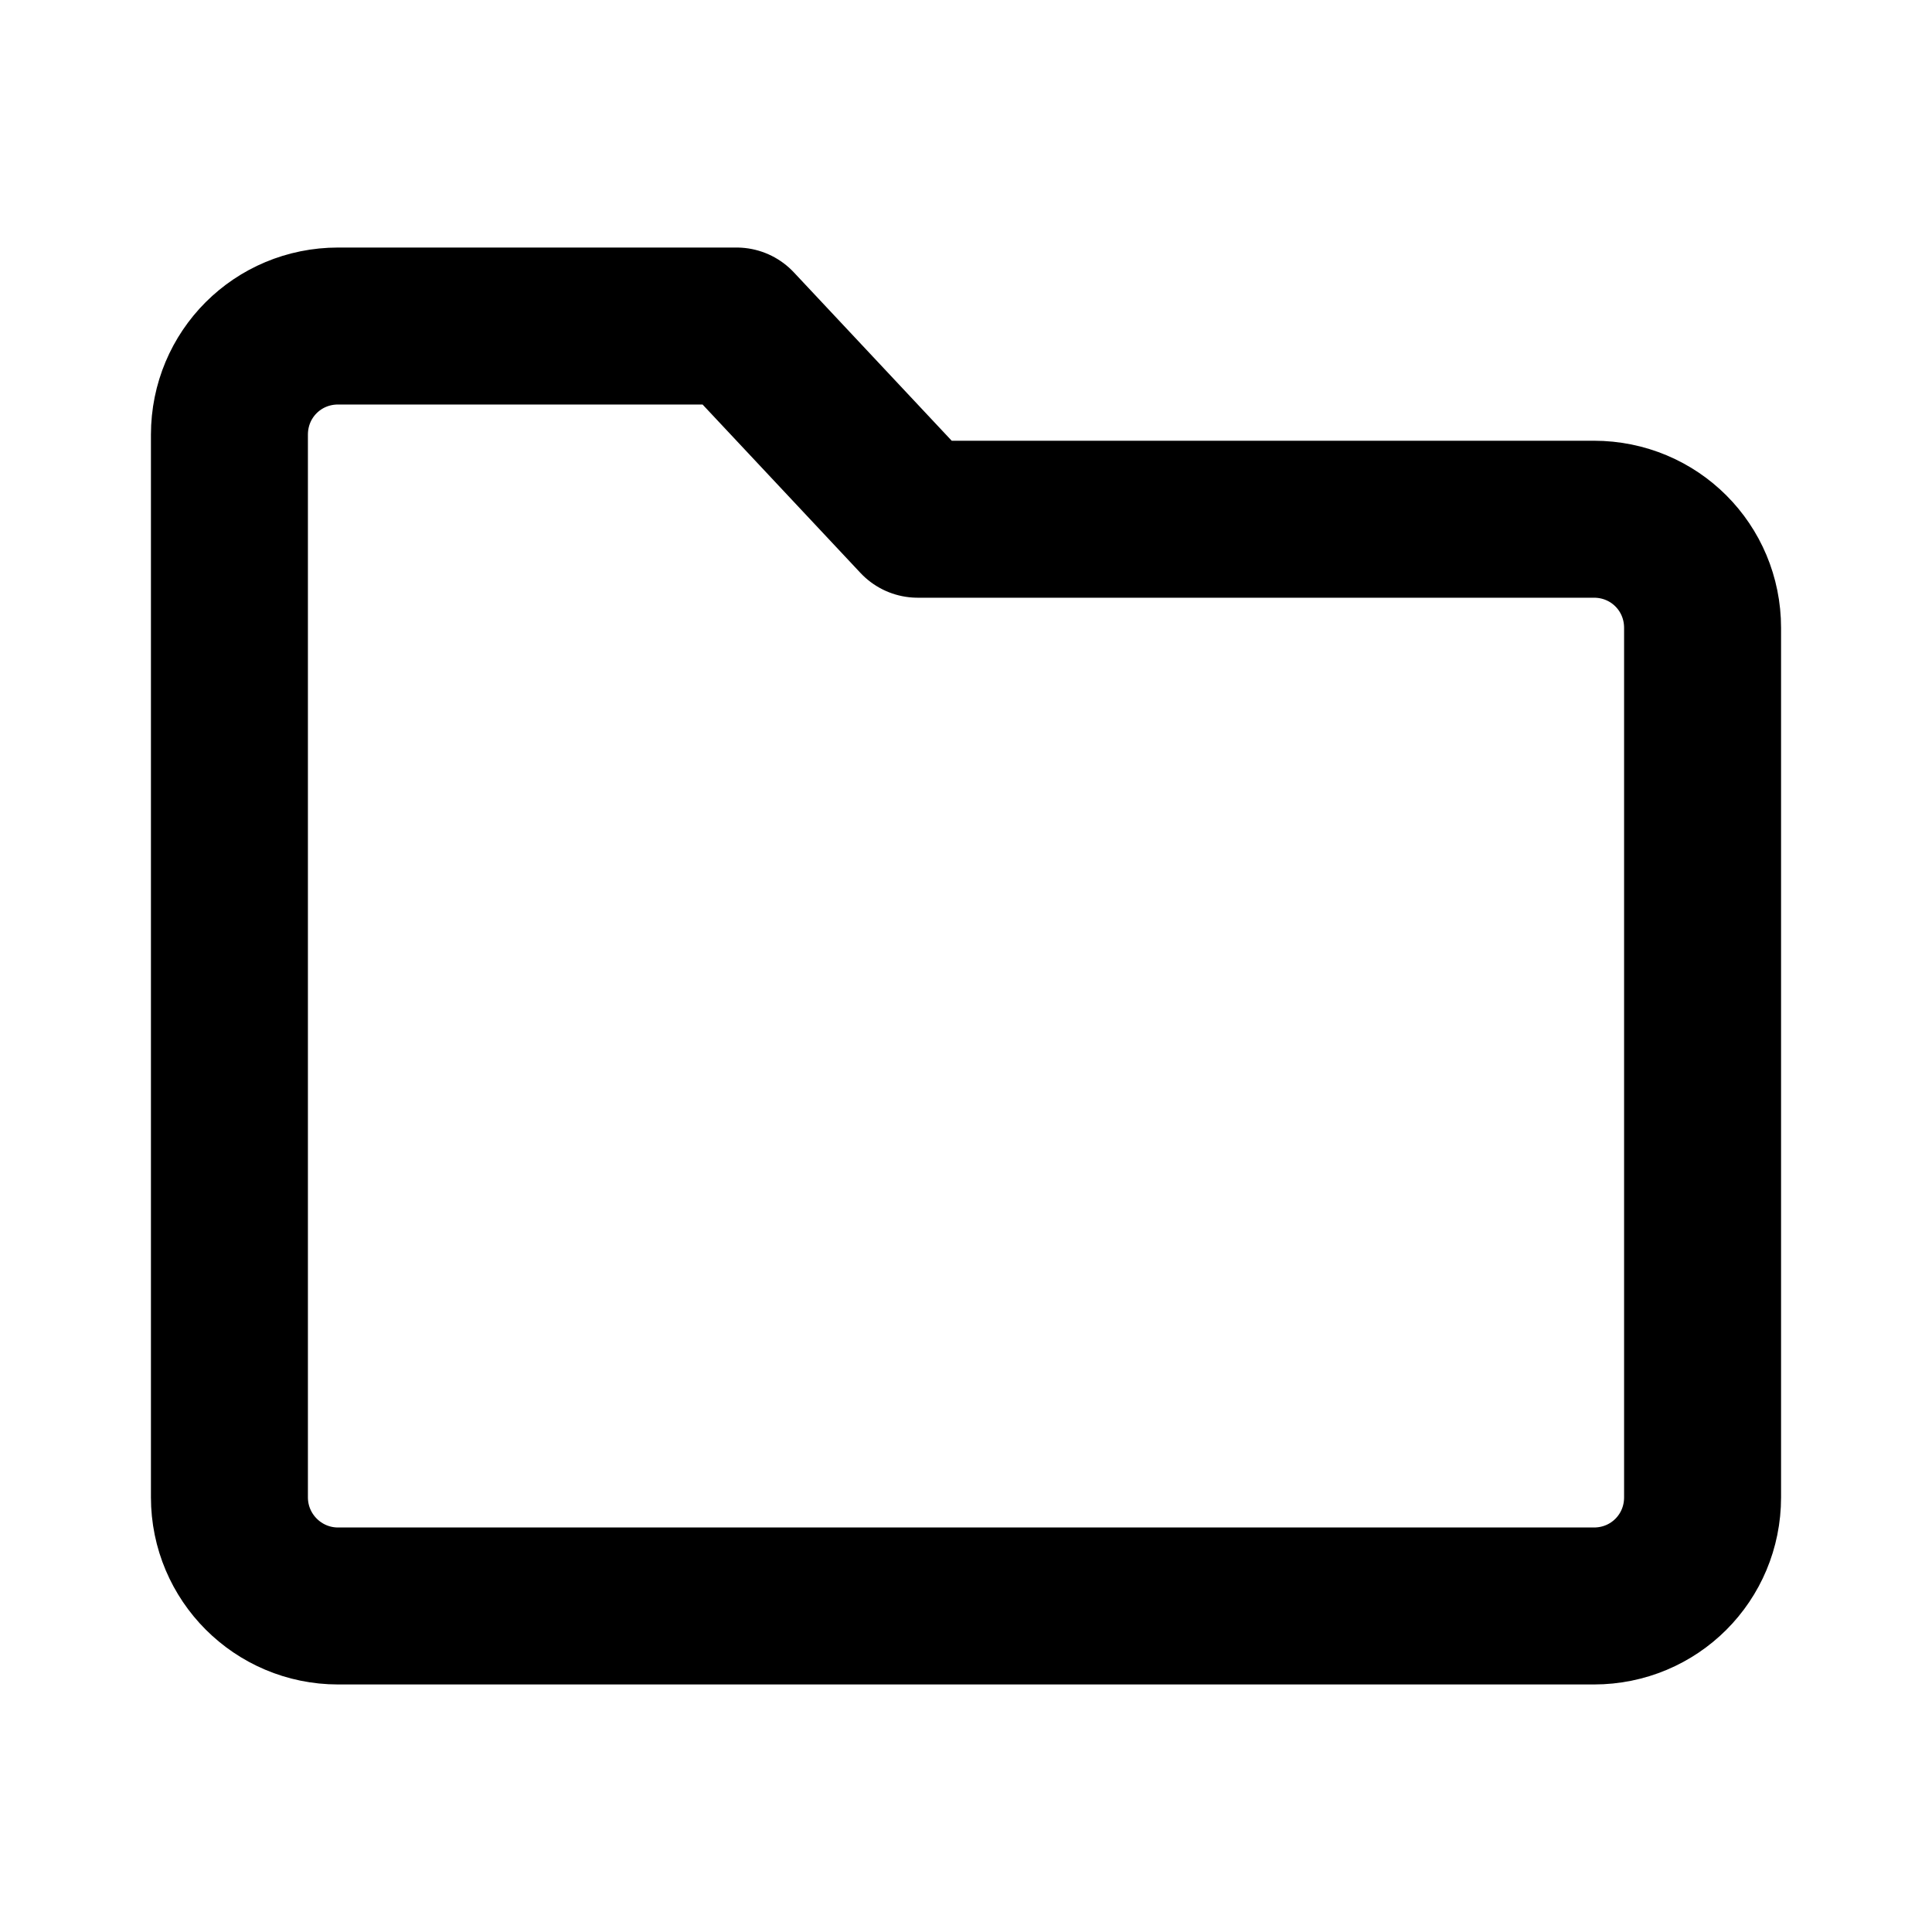
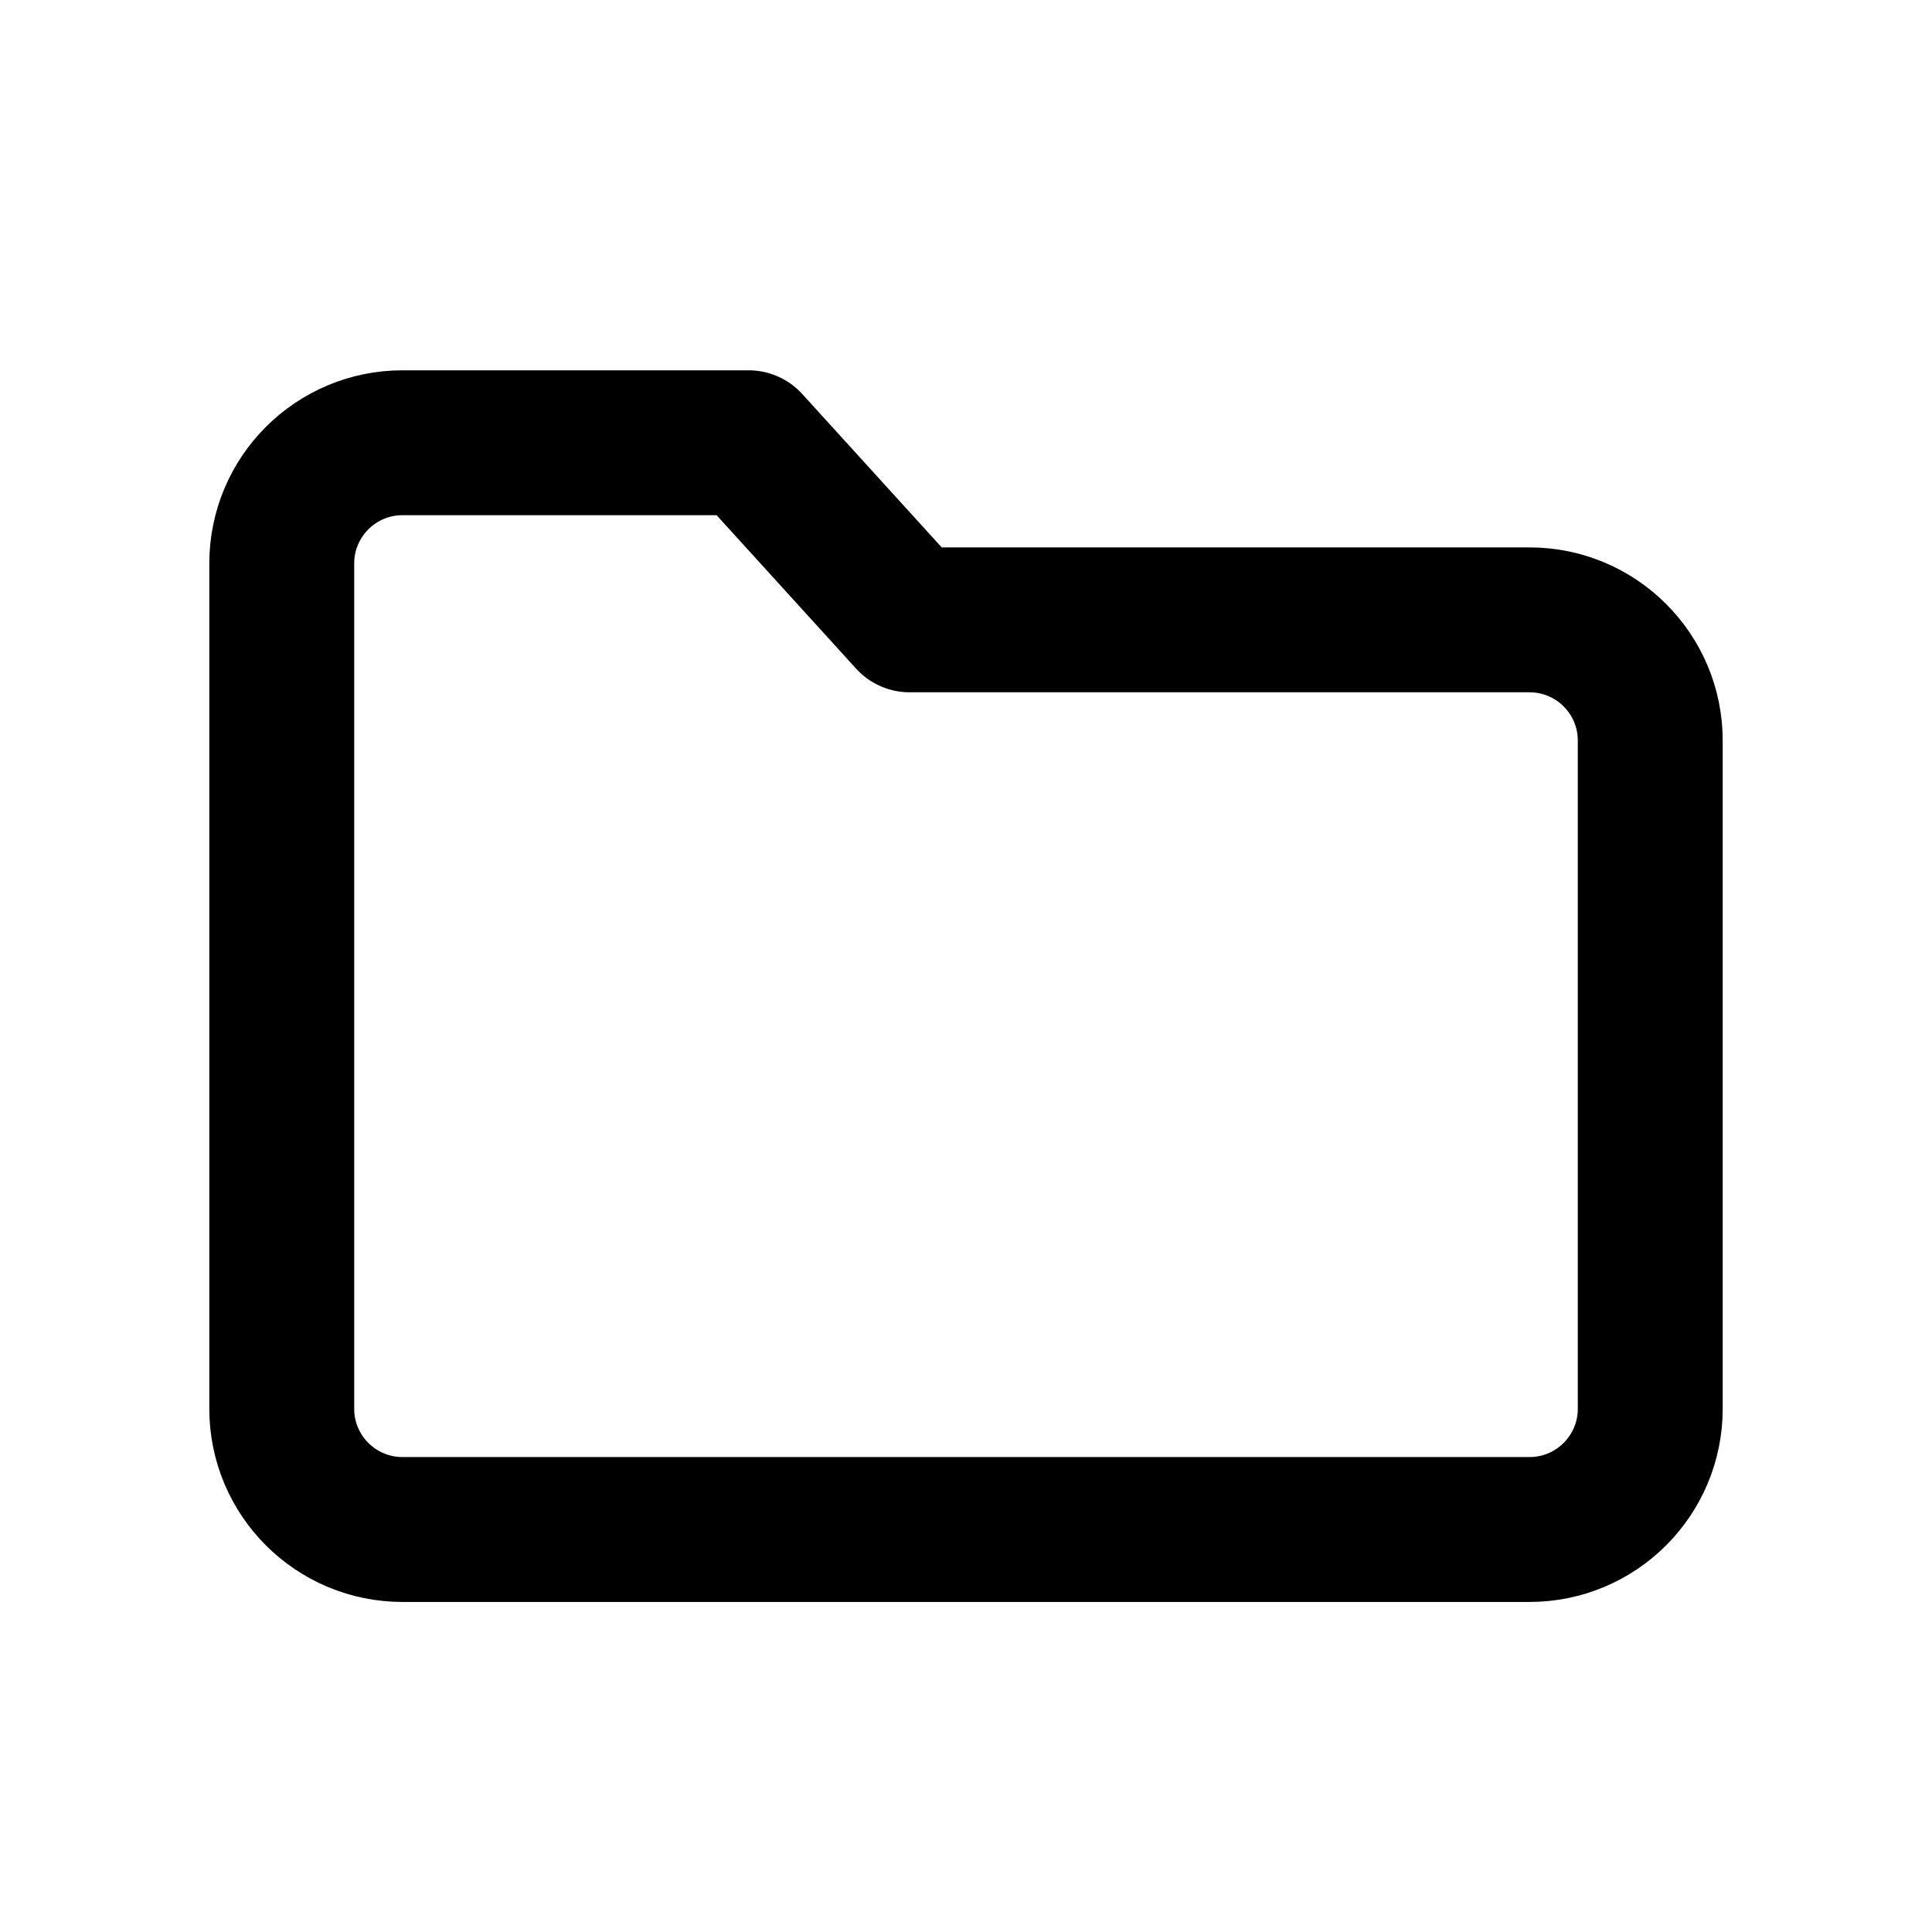
- <svg xmlns="http://www.w3.org/2000/svg" width="16" height="16" viewBox="0 0 16 16">
-   <path fill="none" stroke="#000" stroke-width="1.3" stroke-linejoin="round" d="M1.9 3.6c0-.5.4-.9.9-.9h3.3l1.5 1.6h5.6c.5 0 .9.4.9.9v7.2c0 .5-.4.9-.9.9H2.8a.9.9 0 0 1-.9-.9V3.6Z" />
+ <svg xmlns="http://www.w3.org/2000/svg" width="24" height="24" viewBox="0 0 24 24" fill="none" stroke="#000" stroke-width="1.8" stroke-linecap="round" stroke-linejoin="round">
+   <path d="M3.5 7A1.5 1.5 0 0 1 5 5.5h4.3l2 2.2H19a1.5 1.5 0 0 1 1.5 1.5V17.5A1.5 1.5 0 0 1 19 19H5a1.5 1.5 0 0 1-1.5-1.5V7Z" />
</svg>
